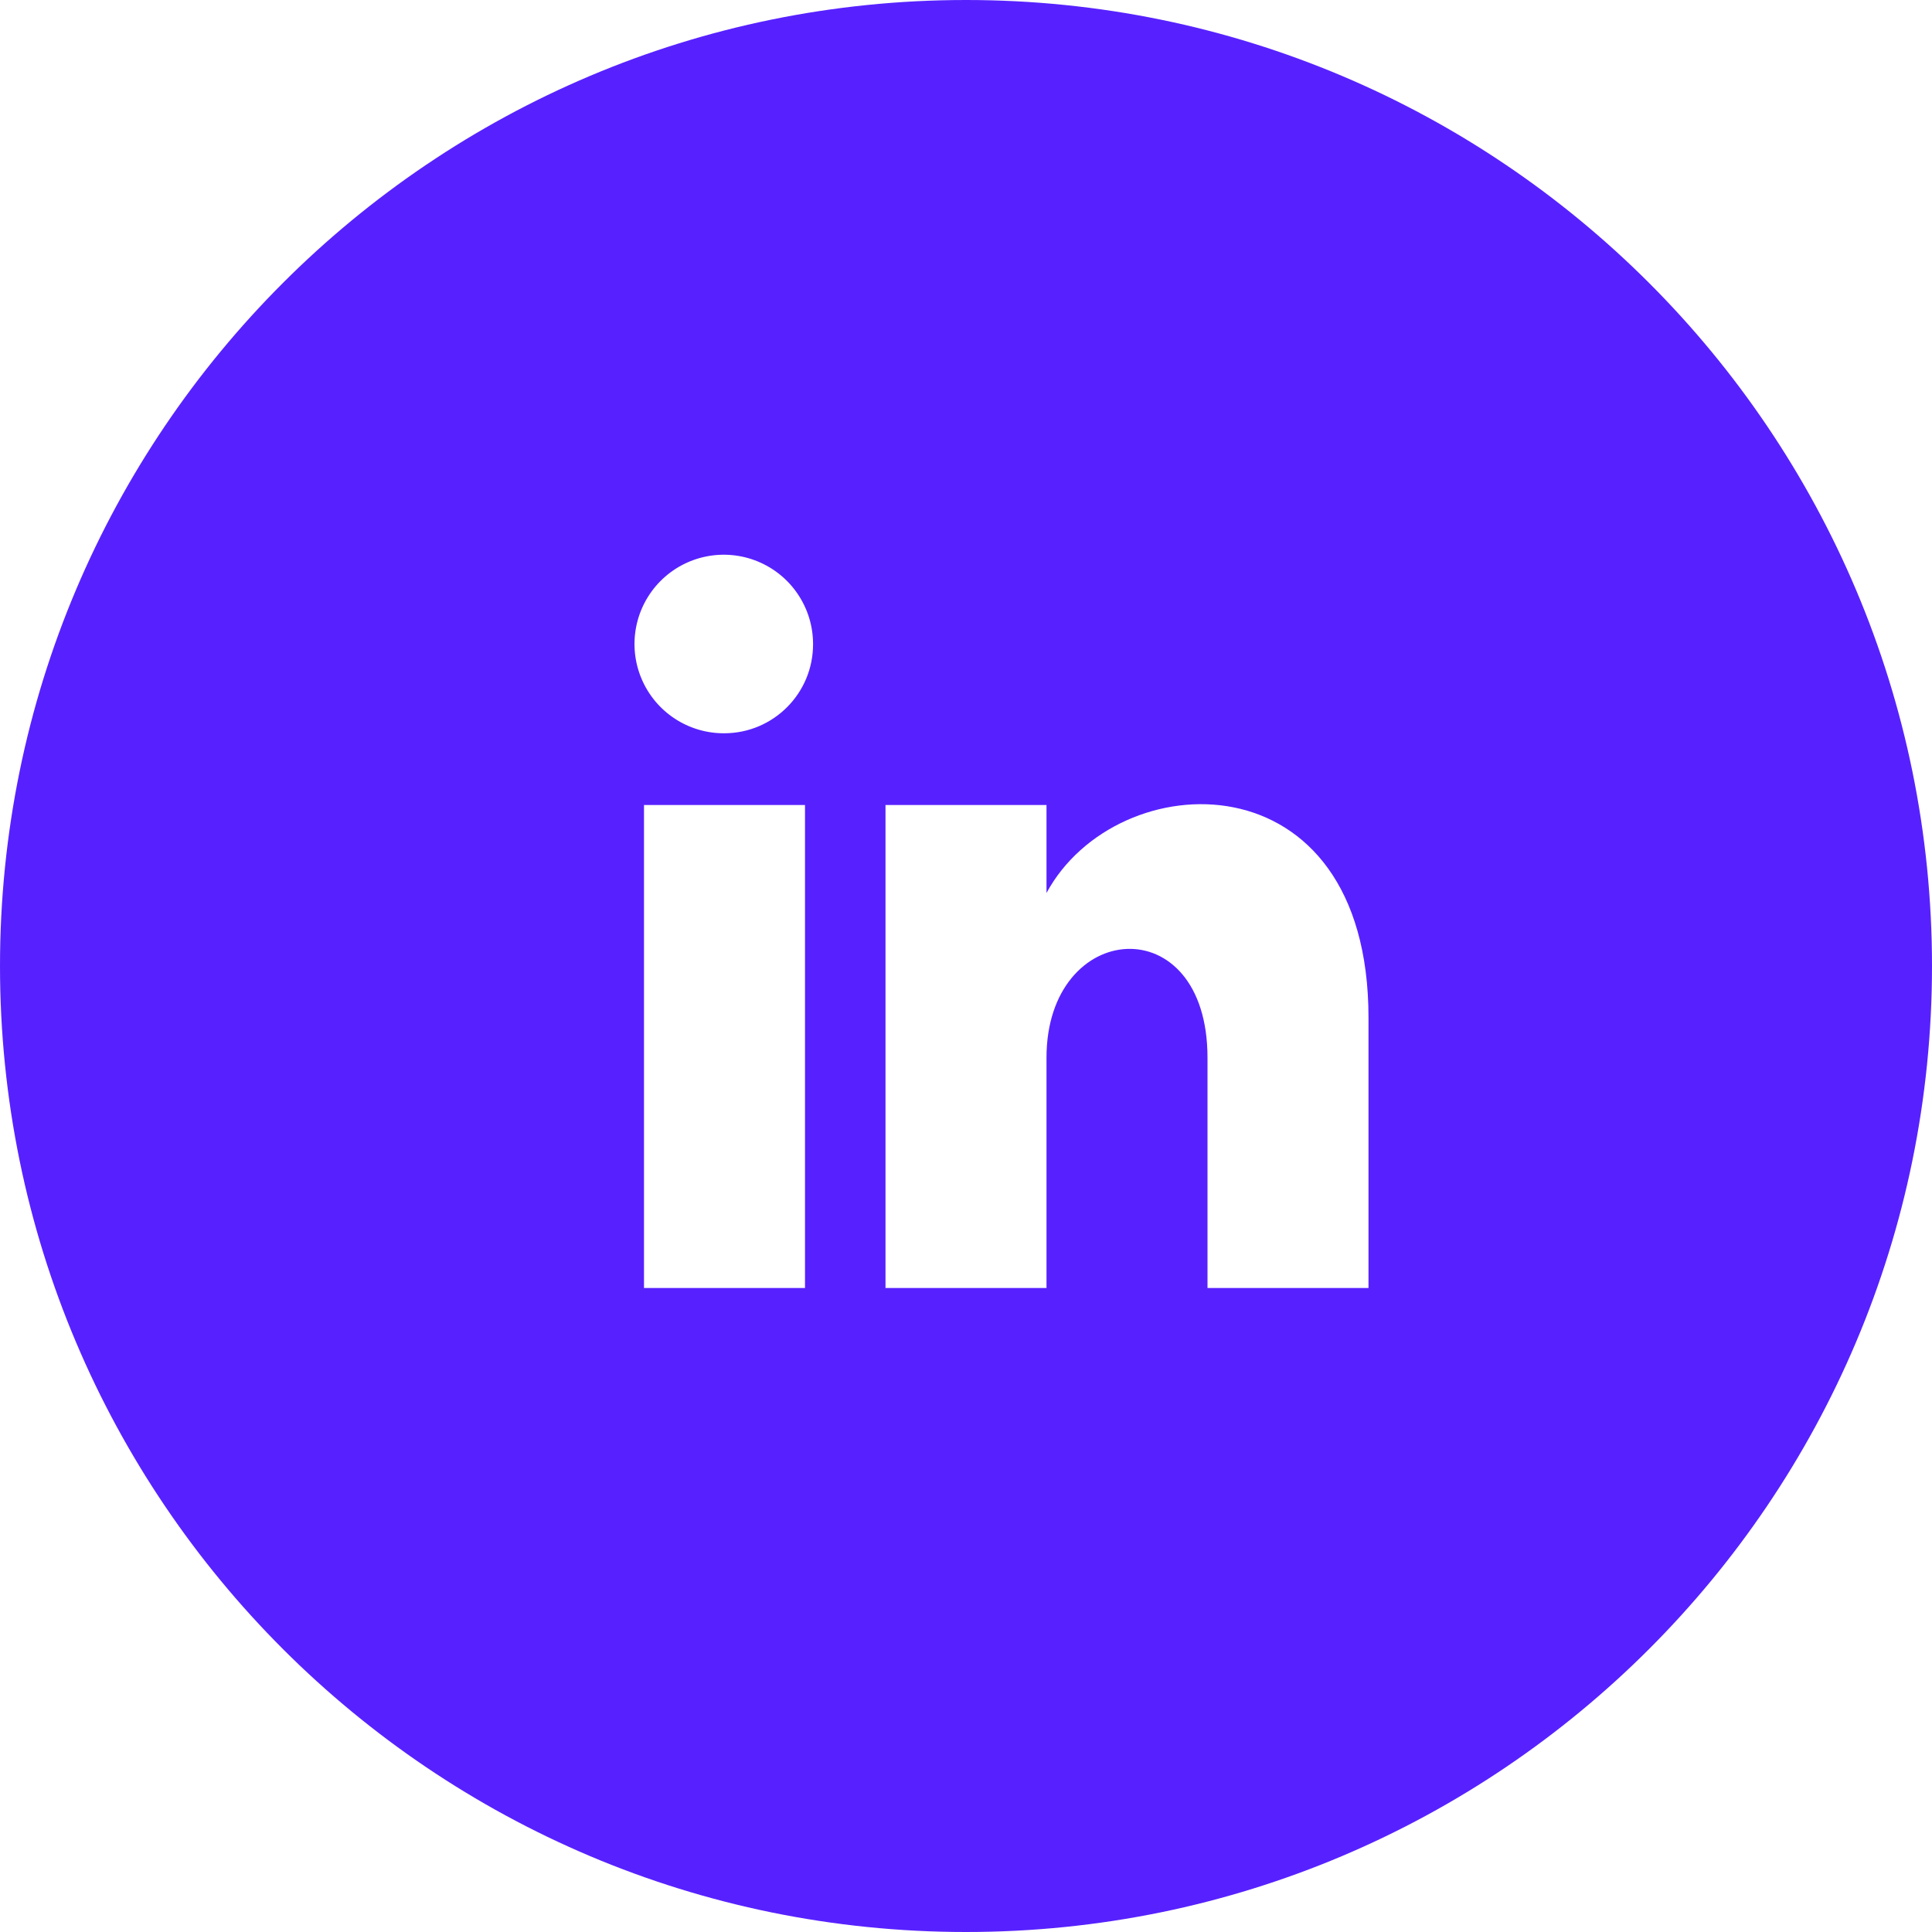
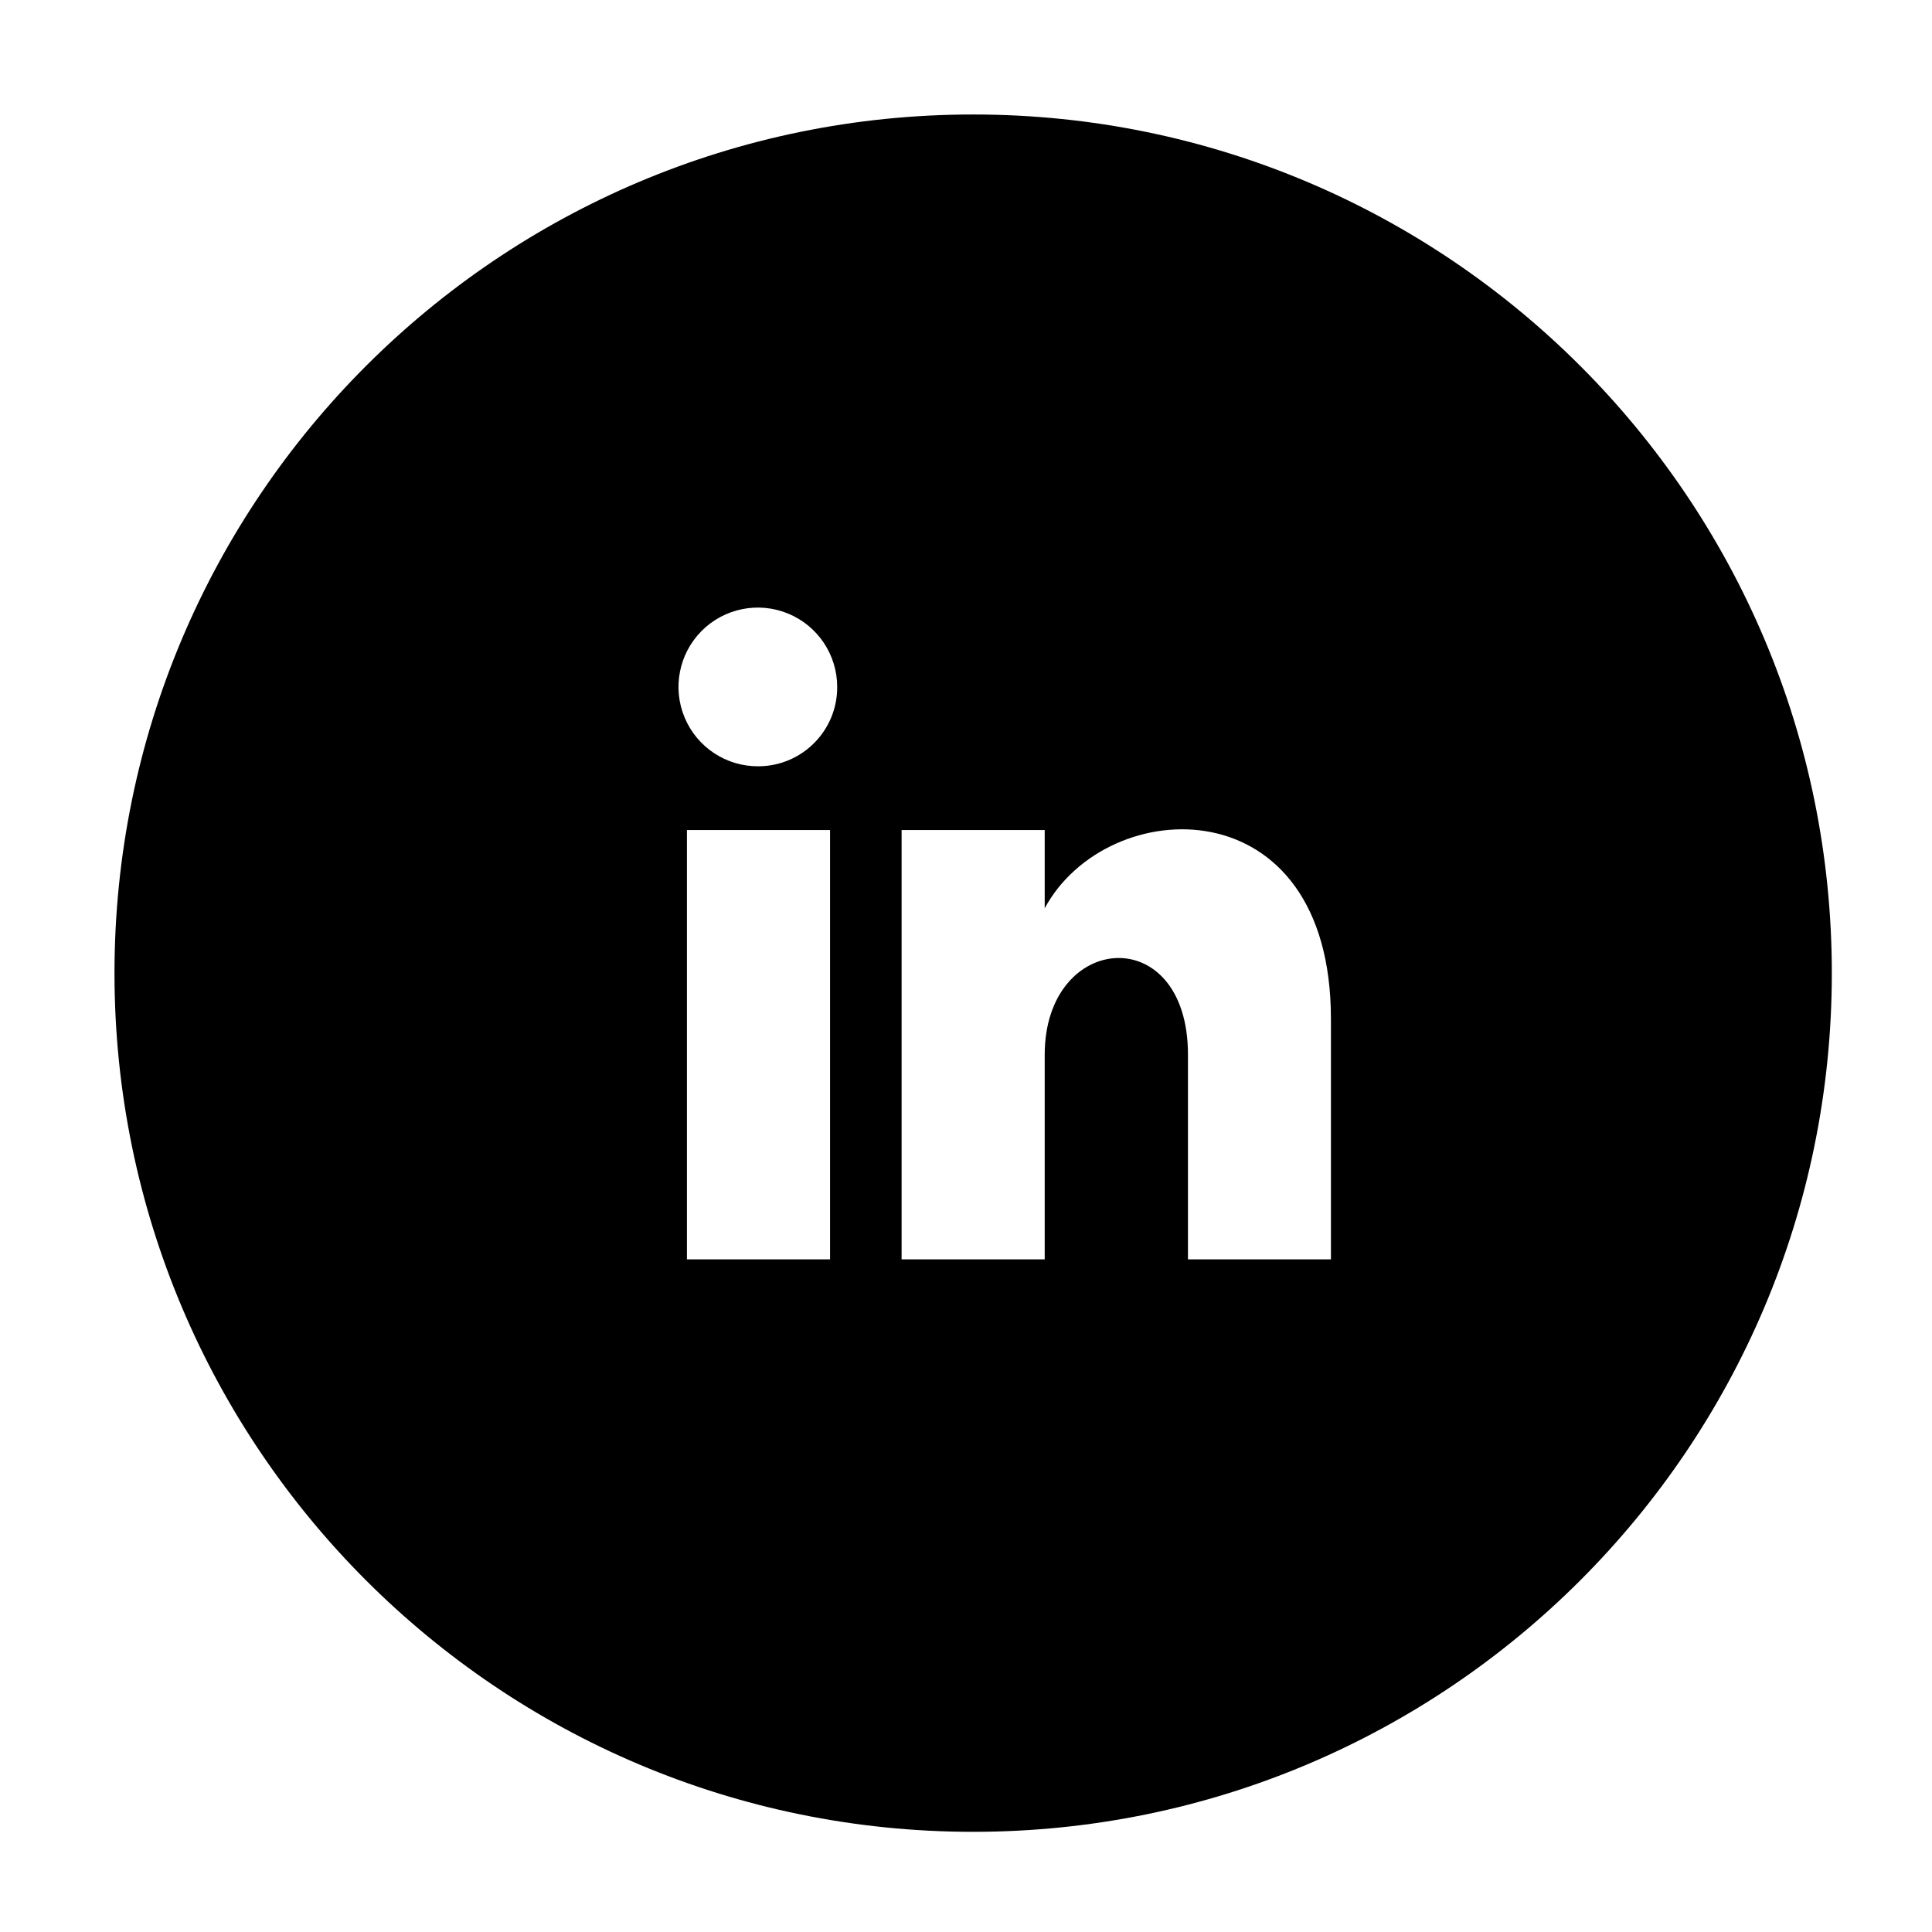
- <svg xmlns="http://www.w3.org/2000/svg" width="48" height="48" viewBox="0 0 48 48">
+ <svg xmlns="http://www.w3.org/2000/svg" width="135" height="135" viewBox="0 0 135 135">
  <defs>
    <clipPath id="b">
-       <rect width="48" height="48" />
+       <rect width="135" height="135" />
    </clipPath>
  </defs>
  <g id="a" clip-path="url(#b)">
-     <path d="M24,0A24,24,0,1,0,48,24,24,24,0,0,0,24,0ZM20,32H16V20h4ZM18,18.218A2.218,2.218,0,1,1,20.2,16,2.209,2.209,0,0,1,18,18.218ZM34,32H30V26.278c0-3.762-4-3.444-4,0V32H22V20h4v2.186c1.744-3.232,8-3.472,8,3.1Z" fill="#5721ff" />
+     <path d="M60,0a60,60,0,1,0,60,60A60,60,0,0,0,60,0ZM50,80H40V50H50ZM45,45.545A5.545,5.545,0,1,1,50.5,40,5.523,5.523,0,0,1,45,45.545ZM85,80H75.01V65.7c0-9.405-10.01-8.61-10.01,0V80H55V50H65v5.465c4.36-8.08,20-8.68,20,7.74Z" transform="translate(8 8)" />
  </g>
</svg>
